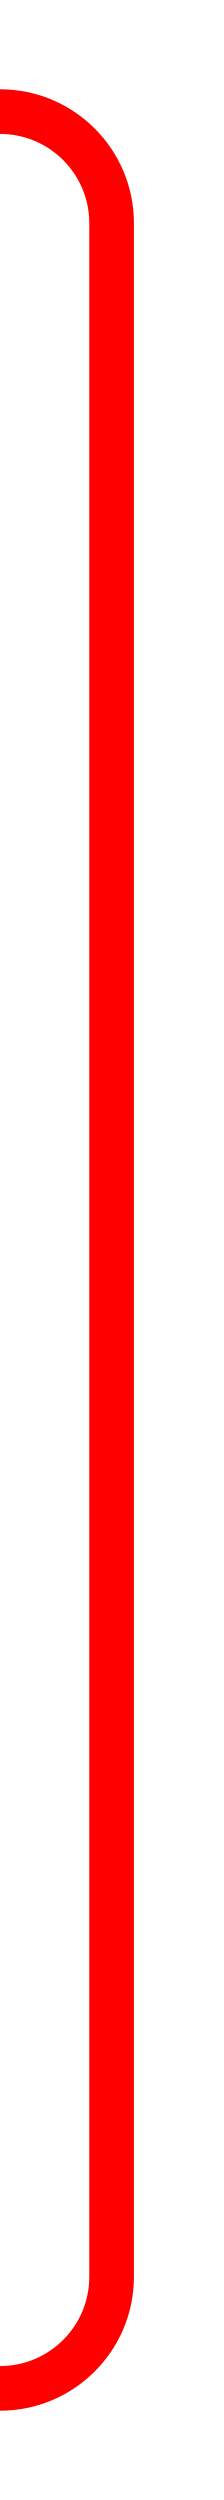
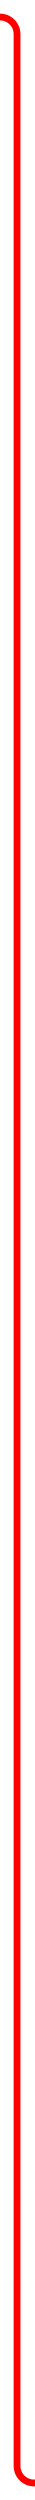
- <svg xmlns="http://www.w3.org/2000/svg" version="1.1" width="10px" height="112px" preserveAspectRatio="xMidYMin meet" viewBox="1151 458  8 112">
-   <path d="M 1101 565  L 1150 565  A 5 5 0 0 0 1155 560 L 1155 468  A 5 5 0 0 0 1150 463 L 653 463  A 5 5 0 0 0 648 468 L 648 978  A 5 5 0 0 0 653 983 L 939 983  A 5 5 0 0 1 944 988 L 944 1018  " stroke-width="2" stroke="#ff0000" fill="none" />
-   <path d="M 1102.5 561.5  A 3.5 3.5 0 0 0 1099 565 A 3.5 3.5 0 0 0 1102.5 568.5 A 3.5 3.5 0 0 0 1106 565 A 3.5 3.5 0 0 0 1102.5 561.5 Z M 936.4 1017  L 944 1024  L 951.6 1017  L 936.4 1017  Z " fill-rule="nonzero" fill="#ff0000" stroke="none" />
+ <svg xmlns="http://www.w3.org/2000/svg" version="1.1" width="10px" height="734px" preserveAspectRatio="xMidYMin meet" viewBox="1240.654 623  8 734">
+   <path d="M 1101 628  L 1239.654 628  A 5 5 0 0 1 1244.654 633 L 1244.654 1347  A 5 5 0 0 0 1249.654 1352 L 1372 1352  " stroke-width="2" stroke="#ff0000" fill="none" />
+   <path d="M 1102.5 624.5  A 3.5 3.5 0 0 0 1099 628 A 3.5 3.5 0 0 0 1102.5 631.5 A 3.5 3.5 0 0 0 1106 628 A 3.5 3.5 0 0 0 1102.5 624.5 Z M 1371 1359.6  L 1378 1352  L 1371 1344.4  L 1371 1359.6  Z " fill-rule="nonzero" fill="#ff0000" stroke="none" />
</svg>
